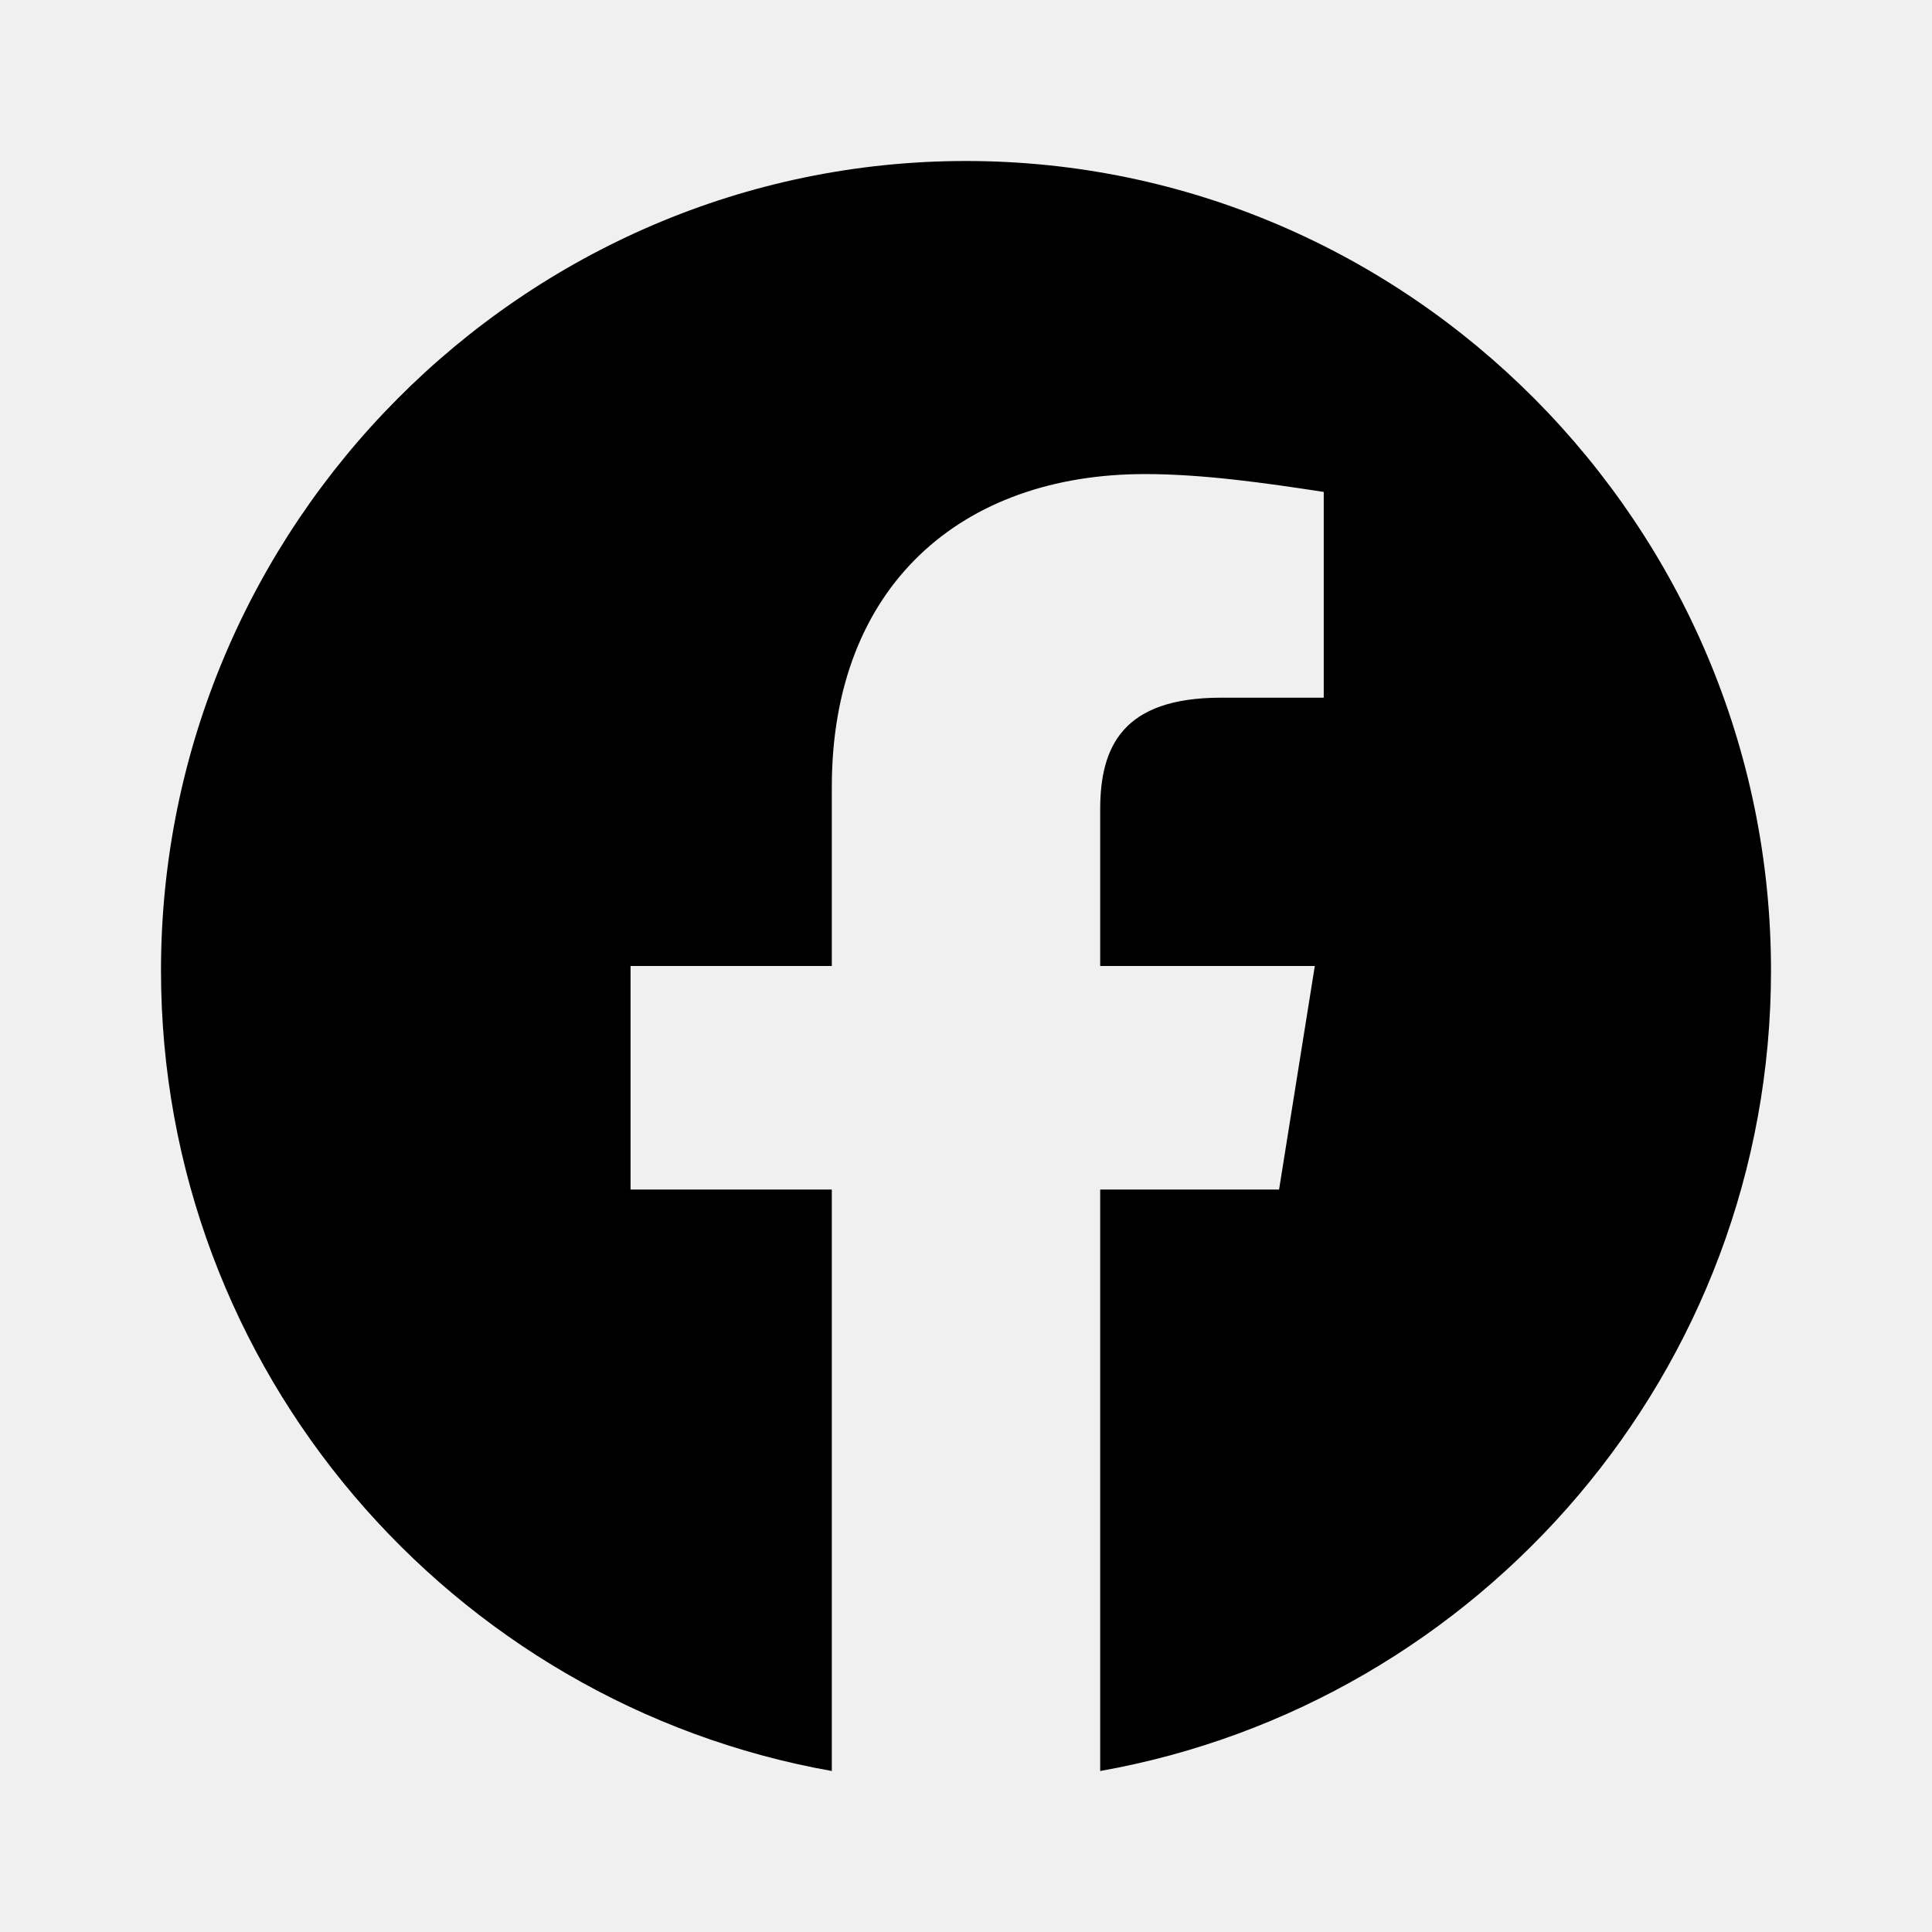
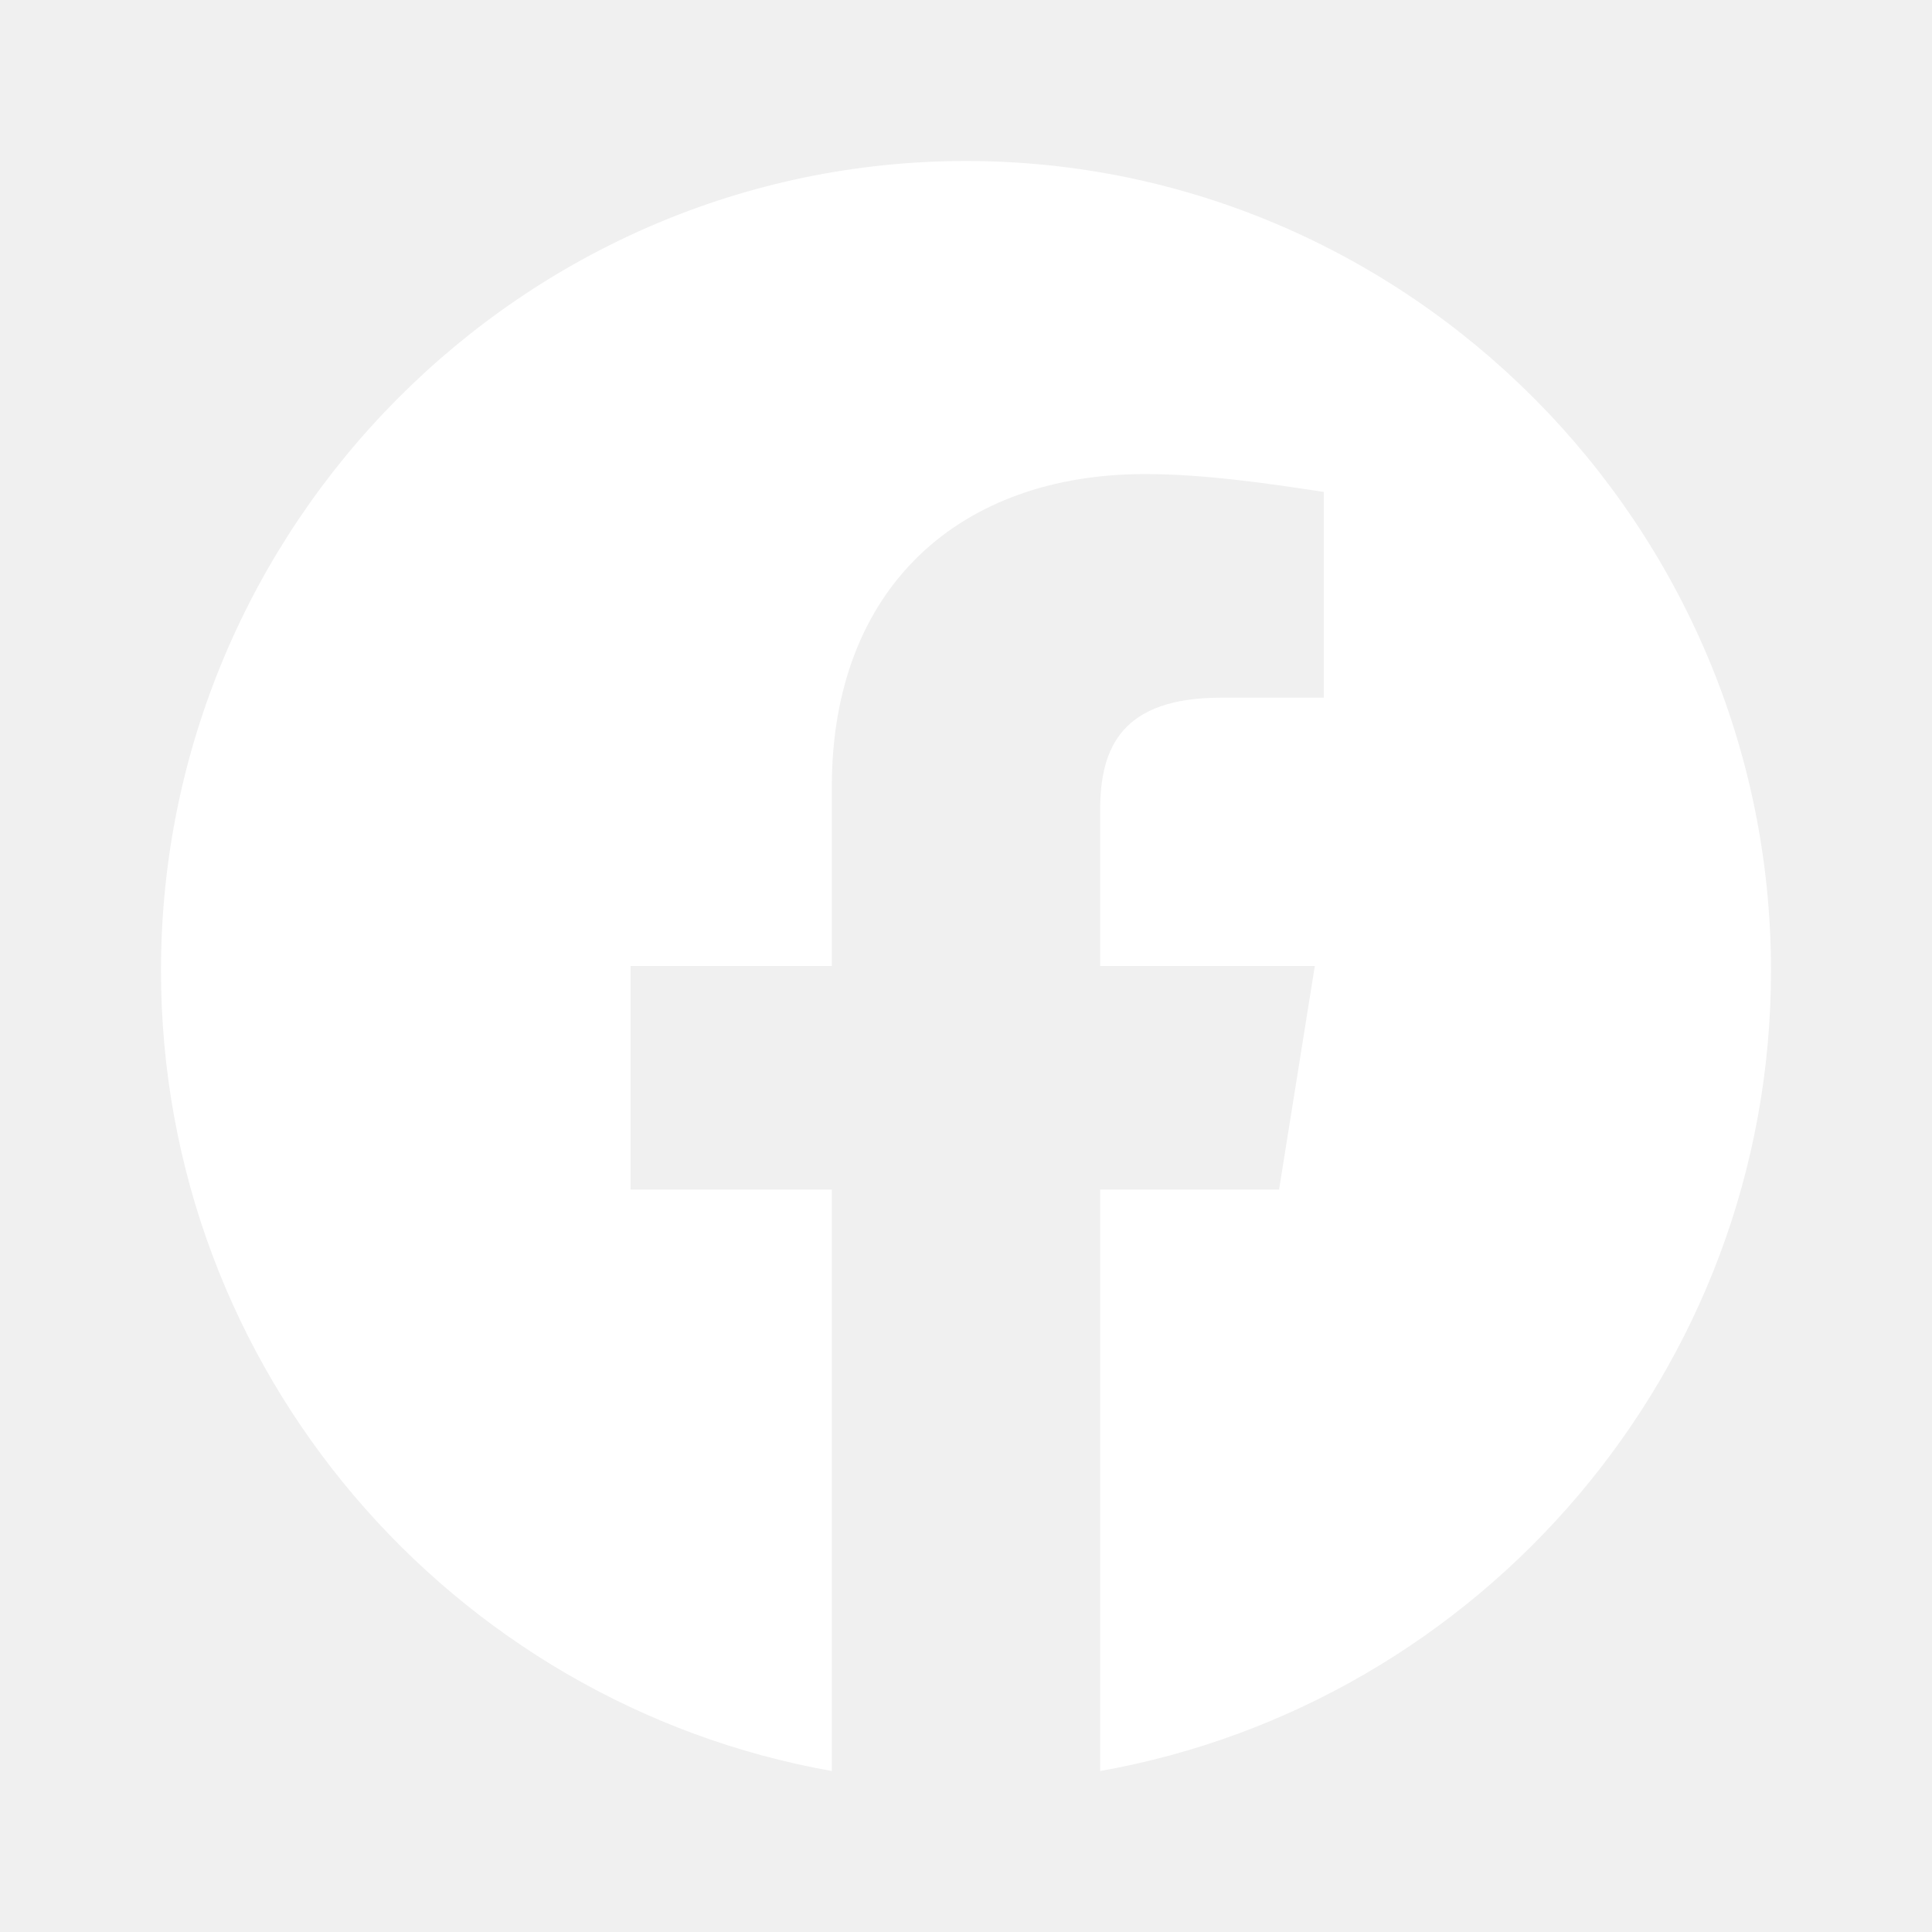
<svg xmlns="http://www.w3.org/2000/svg" width="24" height="24" viewBox="0 0 24 24" fill="none">
-   <path fill-rule="evenodd" clip-rule="evenodd" d="M2 12.056C2 17.027 5.611 21.162 10.333 22V14.777H7.833V12H10.333V9.777C10.333 7.277 11.944 5.889 14.223 5.889C14.944 5.889 15.723 6 16.444 6.111V8.667H15.167C13.944 8.667 13.667 9.277 13.667 10.056V12H16.333L15.889 14.777H13.667V22C18.389 21.162 22 17.028 22 12.056C22 6.525 17.5 2 12 2C6.5 2 2 6.525 2 12.056Z" fill="black" />
+   <path fill-rule="evenodd" clip-rule="evenodd" d="M2 12.056C2 17.027 5.611 21.162 10.333 22V14.777H7.833V12H10.333V9.777C10.333 7.277 11.944 5.889 14.223 5.889C14.944 5.889 15.723 6 16.444 6.111V8.667H15.167C13.944 8.667 13.667 9.277 13.667 10.056V12H16.333L15.889 14.777H13.667V22C18.389 21.162 22 17.028 22 12.056C22 6.525 17.5 2 12 2C6.5 2 2 6.525 2 12.056Z" fill="white" />
</svg>
